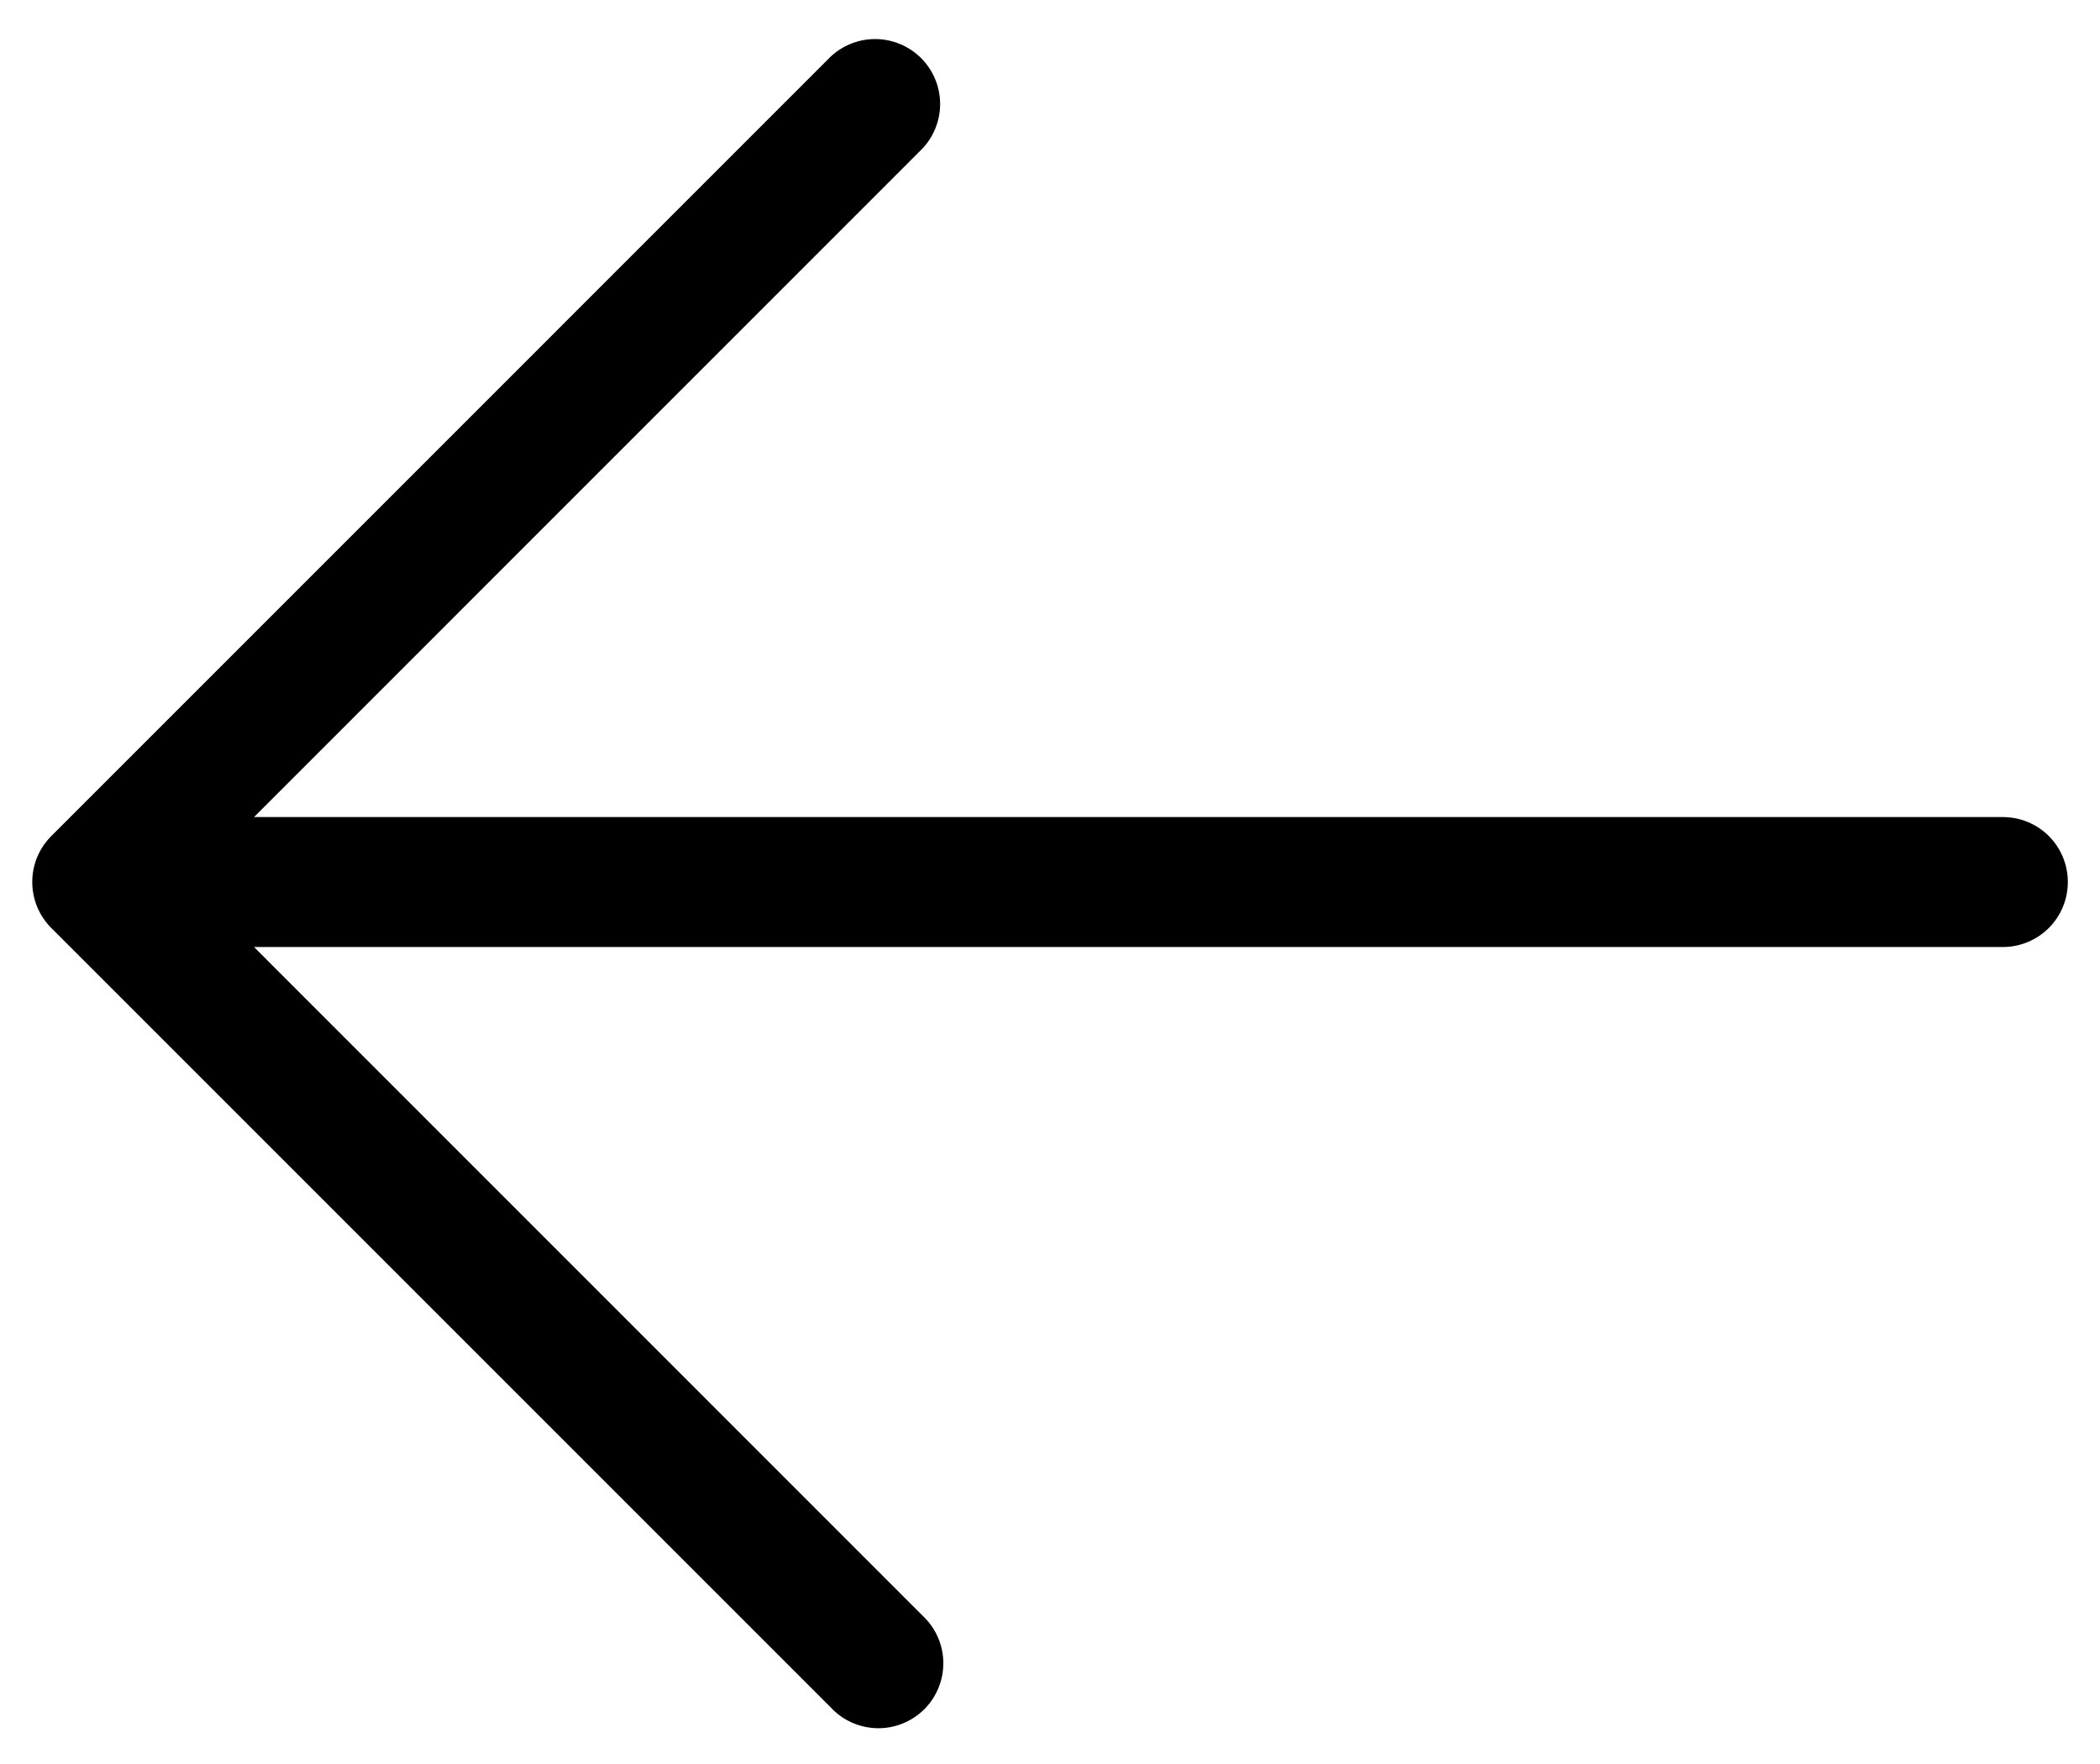
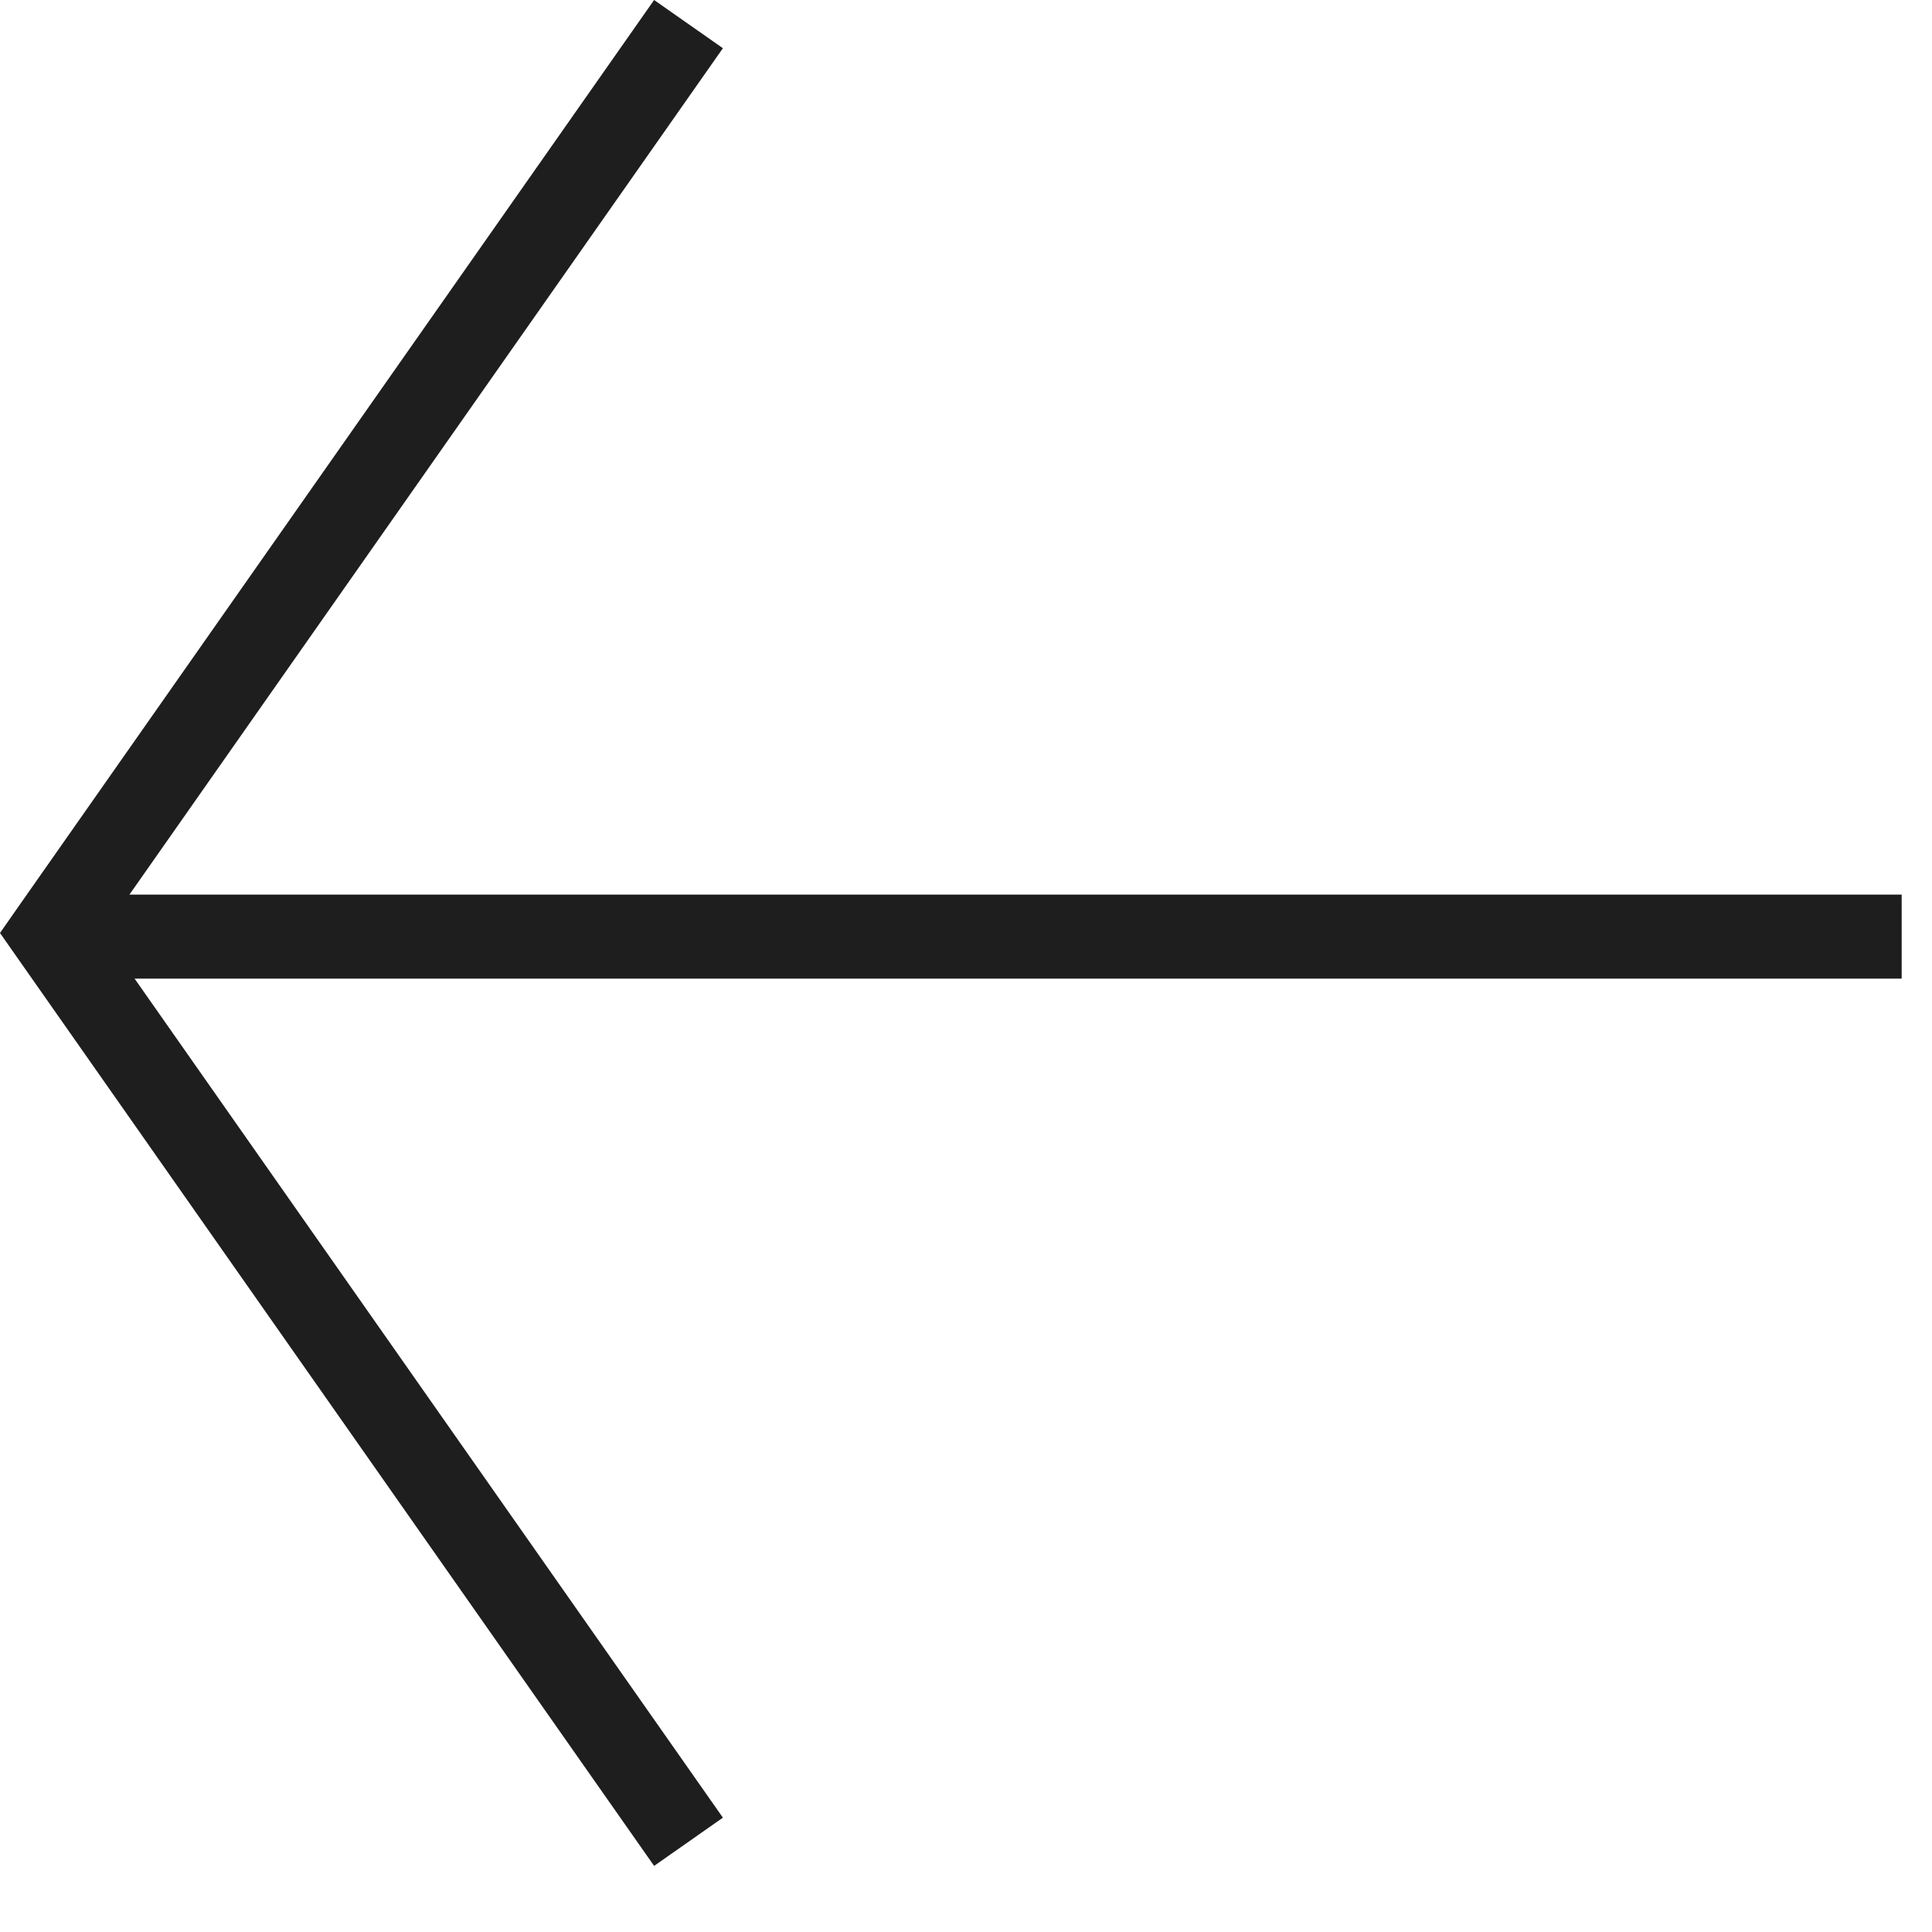
- <svg xmlns="http://www.w3.org/2000/svg" width="25" height="21" viewBox="0 0 25 21" fill="none">
-   <path d="M24.617 10.5C24.617 10.705 24.536 10.902 24.391 11.047C24.246 11.192 24.049 11.274 23.844 11.274H3.024L10.984 19.235C11.06 19.306 11.121 19.391 11.163 19.486C11.206 19.581 11.228 19.683 11.23 19.787C11.232 19.891 11.213 19.994 11.174 20.09C11.135 20.187 11.077 20.274 11.004 20.348C10.93 20.421 10.843 20.479 10.746 20.518C10.65 20.557 10.547 20.576 10.443 20.574C10.339 20.572 10.237 20.549 10.142 20.507C10.047 20.465 9.962 20.404 9.891 20.328L0.61 11.047C0.465 10.902 0.384 10.705 0.384 10.5C0.384 10.295 0.465 10.099 0.61 9.954L9.891 0.672C10.038 0.536 10.232 0.461 10.432 0.465C10.632 0.469 10.823 0.55 10.965 0.691C11.107 0.833 11.188 1.024 11.192 1.225C11.195 1.425 11.121 1.619 10.984 1.766L3.024 9.727H23.844C24.049 9.727 24.246 9.808 24.391 9.953C24.536 10.098 24.617 10.295 24.617 10.5Z" fill="black" />
+ <svg xmlns="http://www.w3.org/2000/svg" width="23" height="23" viewBox="0 0 23 23" fill="none">
+   <path fill-rule="evenodd" clip-rule="evenodd" d="M1.602 11.65L8.606 21.639L7.787 22.213L0.201 11.394L-5.72205e-06 11.107L0.201 10.819L7.787 0L8.606 0.574L1.541 10.65L22.639 10.65V11.65L1.602 11.65Z" fill="#1E1E1E" />
</svg>
